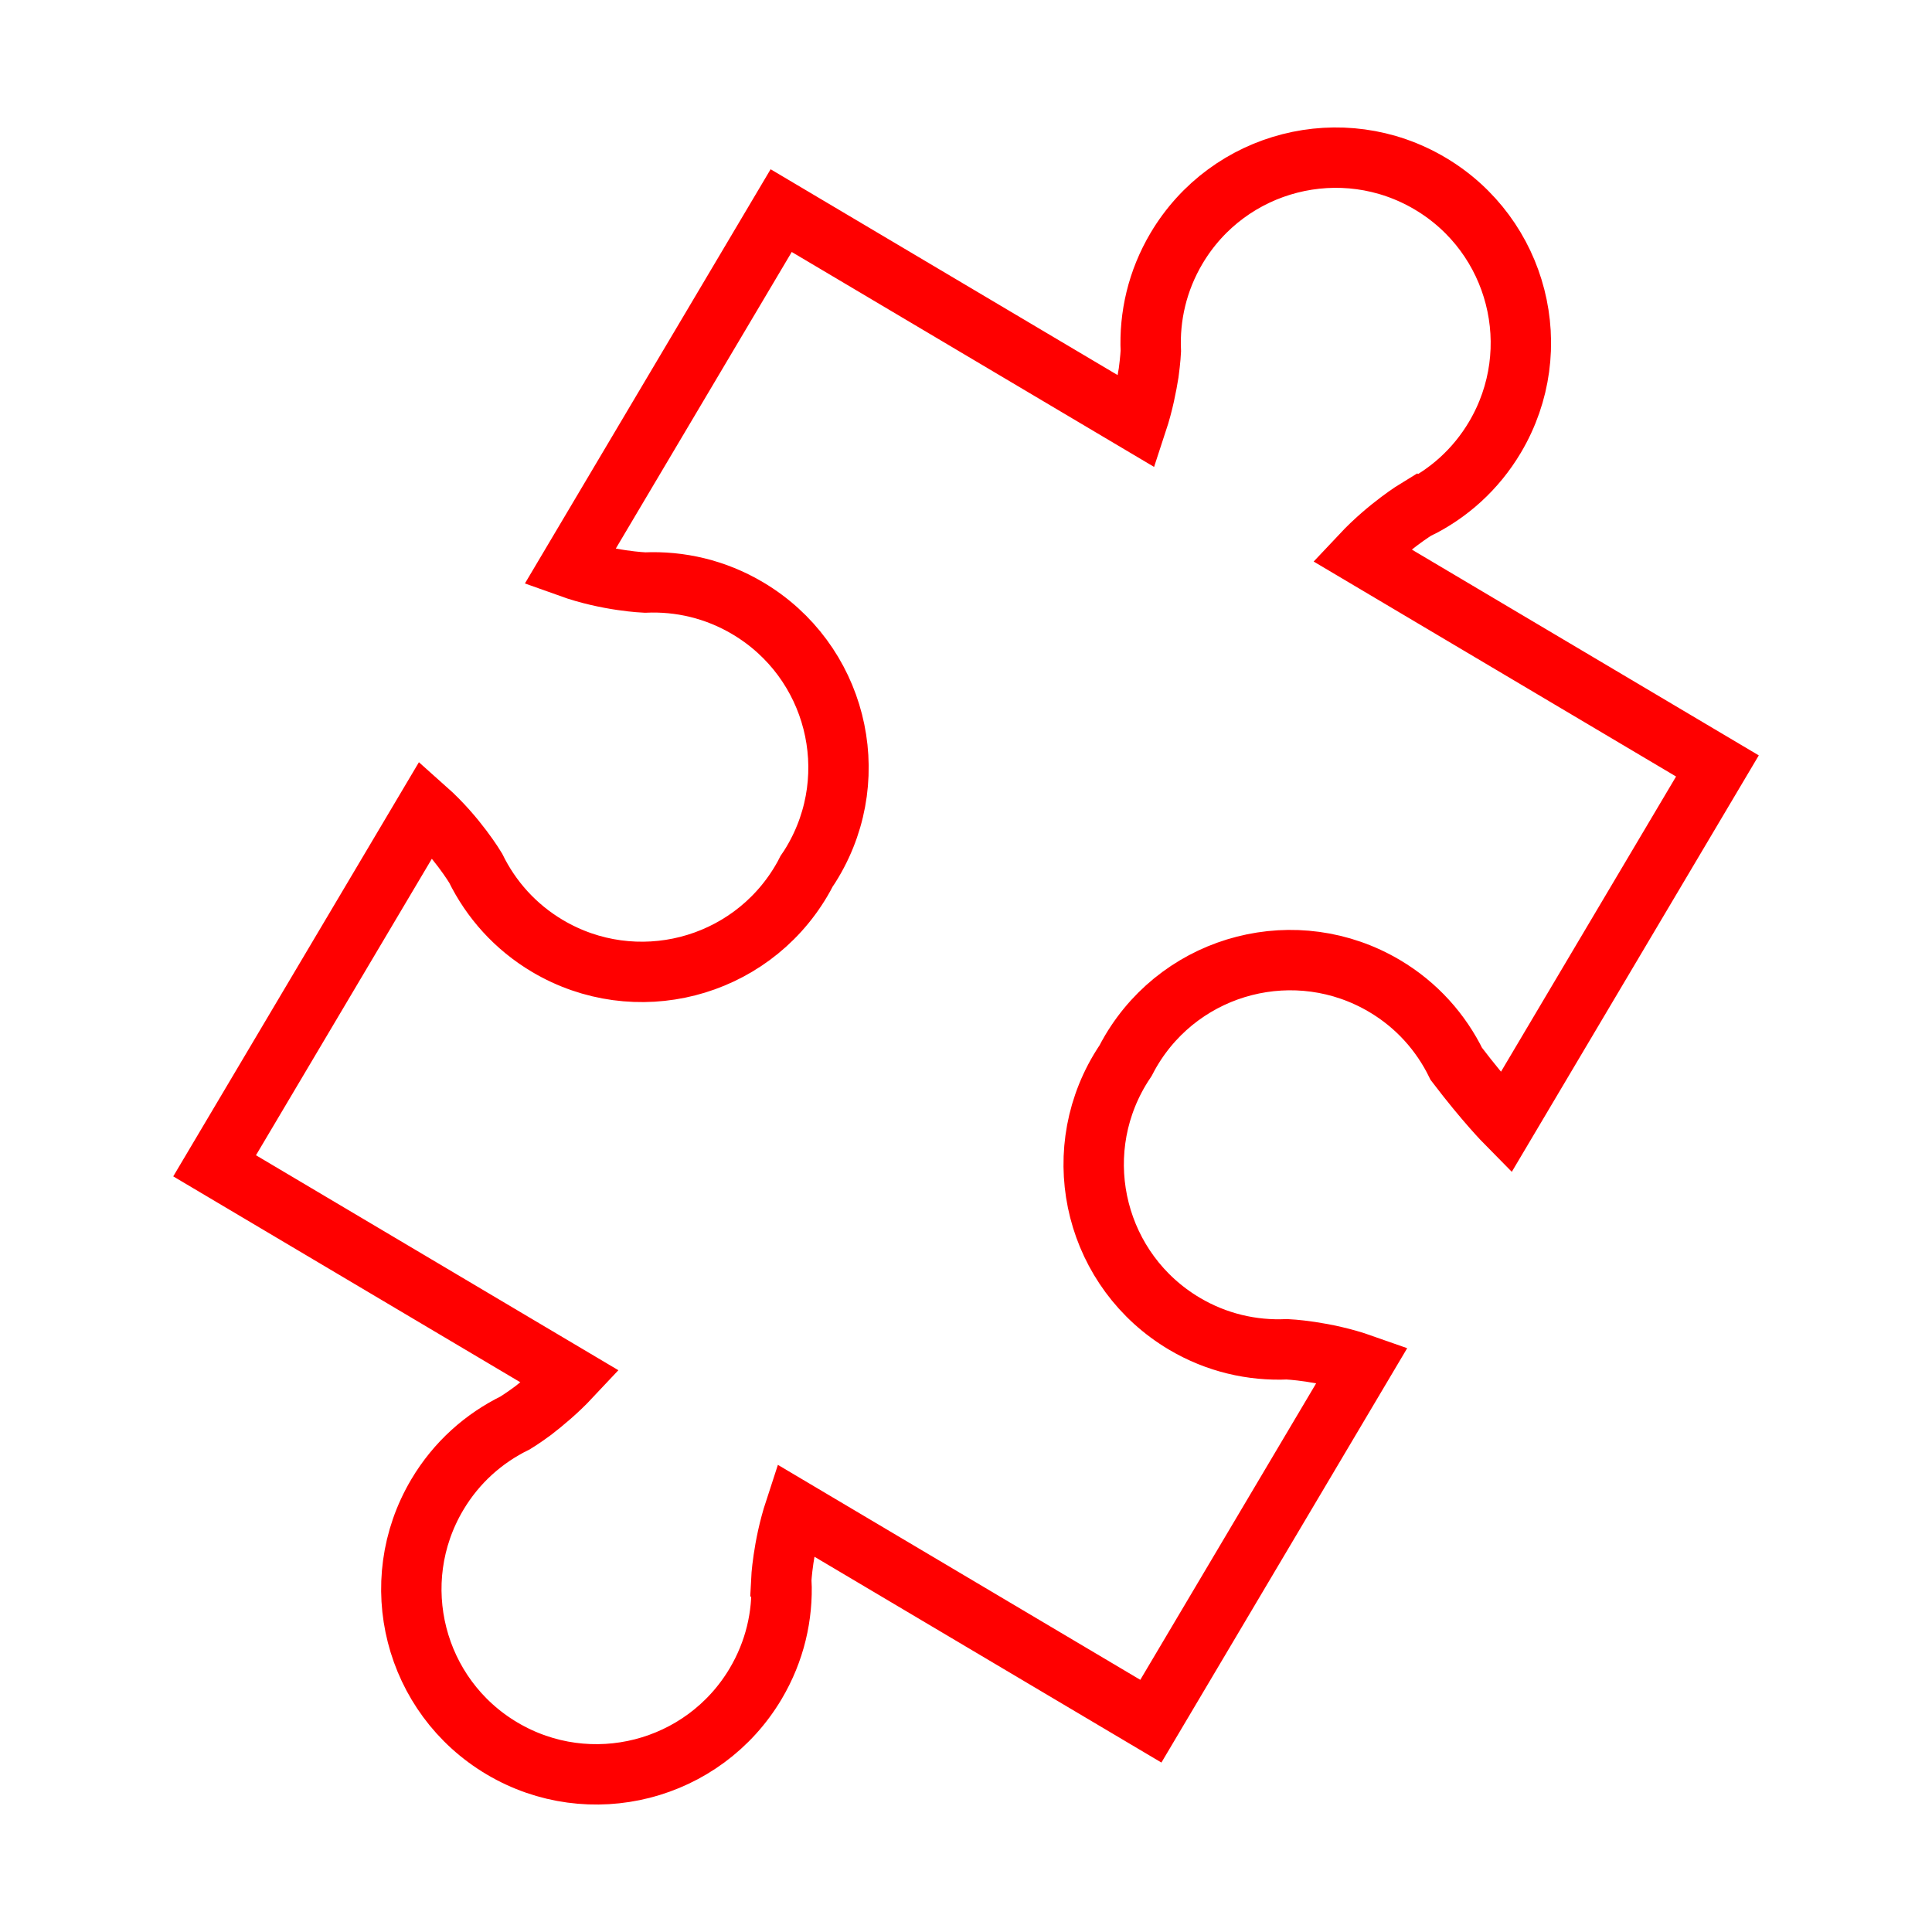
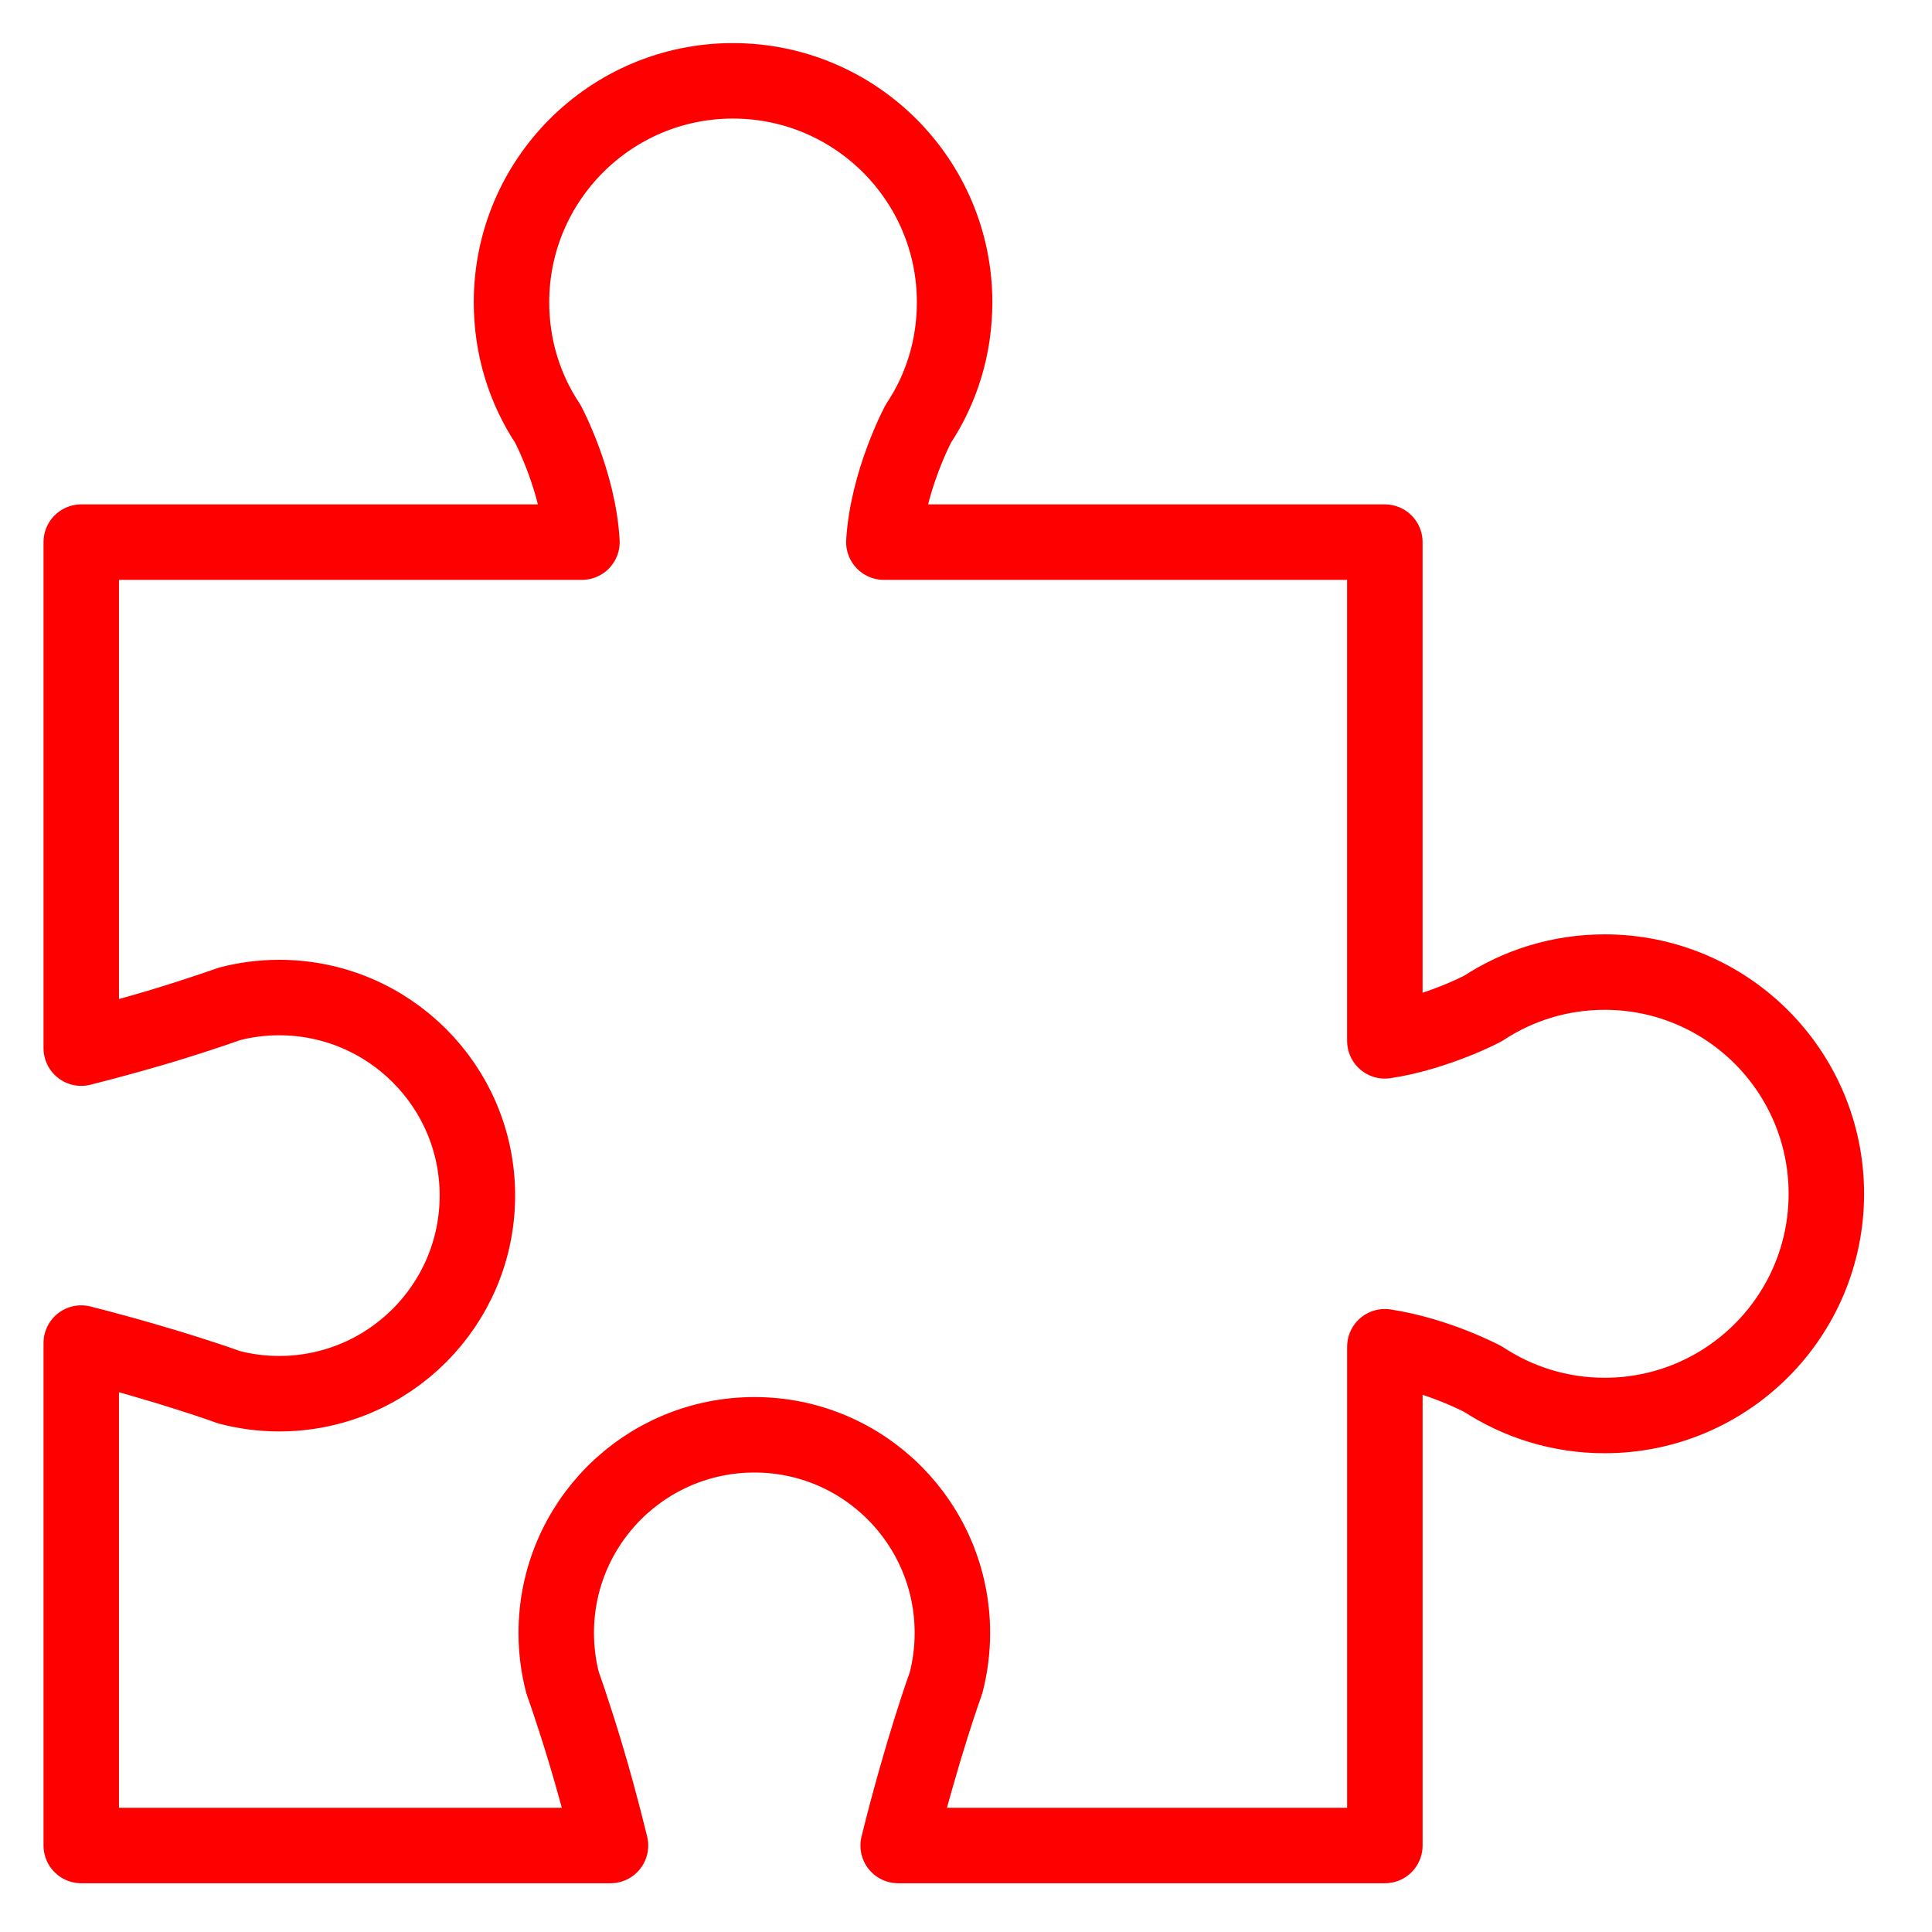
<svg xmlns="http://www.w3.org/2000/svg" version="1.1" id="Calque_1" x="0px" y="0px" width="128px" height="128px" viewBox="0 0 128 128" enable-background="new 0 0 128 128" xml:space="preserve">
-   <g id="Livello_1">
-     <path fill="none" stroke="#FF0000" stroke-width="4" stroke-miterlimit="10" d="M53.435,57.732c0.142-0.203,0.273-0.412,0.4-0.626   c3.457-5.827,1.535-13.35-4.293-16.807c-2.141-1.271-4.501-1.807-6.813-1.704c0,0-2.459-0.095-4.995-1.004l14.021-23.637   L75.34,27.944c0.401-1.218,0.622-2.382,0.762-3.251c0.117-0.868,0.143-1.426,0.143-1.426c-0.104-2.309,0.432-4.671,1.702-6.813   c3.456-5.826,10.979-7.748,16.804-4.292c5.826,3.455,7.749,10.979,4.294,16.805c-1.271,2.141-3.085,3.747-5.163,4.761l-0.011-0.007   c0,0-1.915,1.166-3.672,3.035l23.585,13.99l-14.021,23.64c0,0-1.349-1.367-3.277-3.9c-1.017-2.082-2.618-3.896-4.748-5.158   c-5.825-3.455-13.35-1.537-16.806,4.291c-0.127,0.213-0.243,0.43-0.358,0.65c-0.135,0.203-0.271,0.412-0.396,0.623   c-3.457,5.828-1.535,13.352,4.292,16.807c2.129,1.264,4.489,1.799,6.801,1.695c0,0,2.453,0.105,4.996,1.002l-14.02,23.637   l-23.585-13.99c-0.799,2.441-0.905,4.68-0.905,4.68l0.012,0.008c0.107,2.313-0.432,4.672-1.702,6.814   c-3.456,5.824-10.98,7.75-16.807,4.293c-5.826-3.457-7.747-10.979-4.29-16.809c1.27-2.141,3.086-3.742,5.162-4.758   c0,0,0.479-0.291,1.183-0.809c0.697-0.541,1.612-1.295,2.491-2.232L14.218,77.238l14.019-23.632   c2.013,1.791,3.273,3.903,3.273,3.903c1.019,2.078,2.619,3.892,4.761,5.164c5.829,3.456,13.351,1.534,16.807-4.291   C53.206,58.167,53.327,57.95,53.435,57.732z" />
+   <g>
+     <path fill="none" stroke="#FF0000" stroke-width="5" stroke-linecap="round" stroke-linejoin="round" stroke-miterlimit="10" d="   M121,79.093c0,8.111-6.577,14.688-14.689,14.688c-2.982,0-5.74-0.891-8.057-2.409c0,0-3.001-1.608-6.503-2.147v33.045H59.506   c1.611-6.502,3.167-10.762,3.167-10.762c0.278-1.056,0.425-2.188,0.425-3.316c0-7.26-5.871-13.133-13.112-13.133   c-7.262,0-13.134,5.873-13.134,13.133c0,1.131,0.148,2.262,0.427,3.316c0,0,0.629,1.723,1.518,4.667   c0.501,1.668,1.075,3.741,1.65,6.095H5.383V88.982c5.964,1.519,9.797,2.928,9.797,2.928c1.056,0.277,2.167,0.426,3.317,0.426   c7.241,0,13.132-5.872,13.132-13.133c0-7.242-5.891-13.113-13.132-13.113c-1.15,0-2.261,0.148-3.317,0.426   c0,0-1.722,0.629-4.667,1.52c-1.445,0.427-3.167,0.908-5.13,1.406V35.917h33.172c-0.222-4.019-2.259-7.836-2.259-7.836   c-1.538-2.315-2.408-5.075-2.408-8.056c0-8.095,6.575-14.67,14.669-14.67c8.113,0,14.688,6.575,14.688,14.67   c0,2.981-0.87,5.741-2.408,8.056c0,0-2.036,3.817-2.279,7.836H91.75V68.96c1.742-0.261,3.372-0.813,4.559-1.276   c1.186-0.464,1.944-0.871,1.944-0.871c2.315-1.521,5.073-2.409,8.058-2.409C114.423,64.403,121,70.979,121,79.093z" />
  </g>
</svg>
